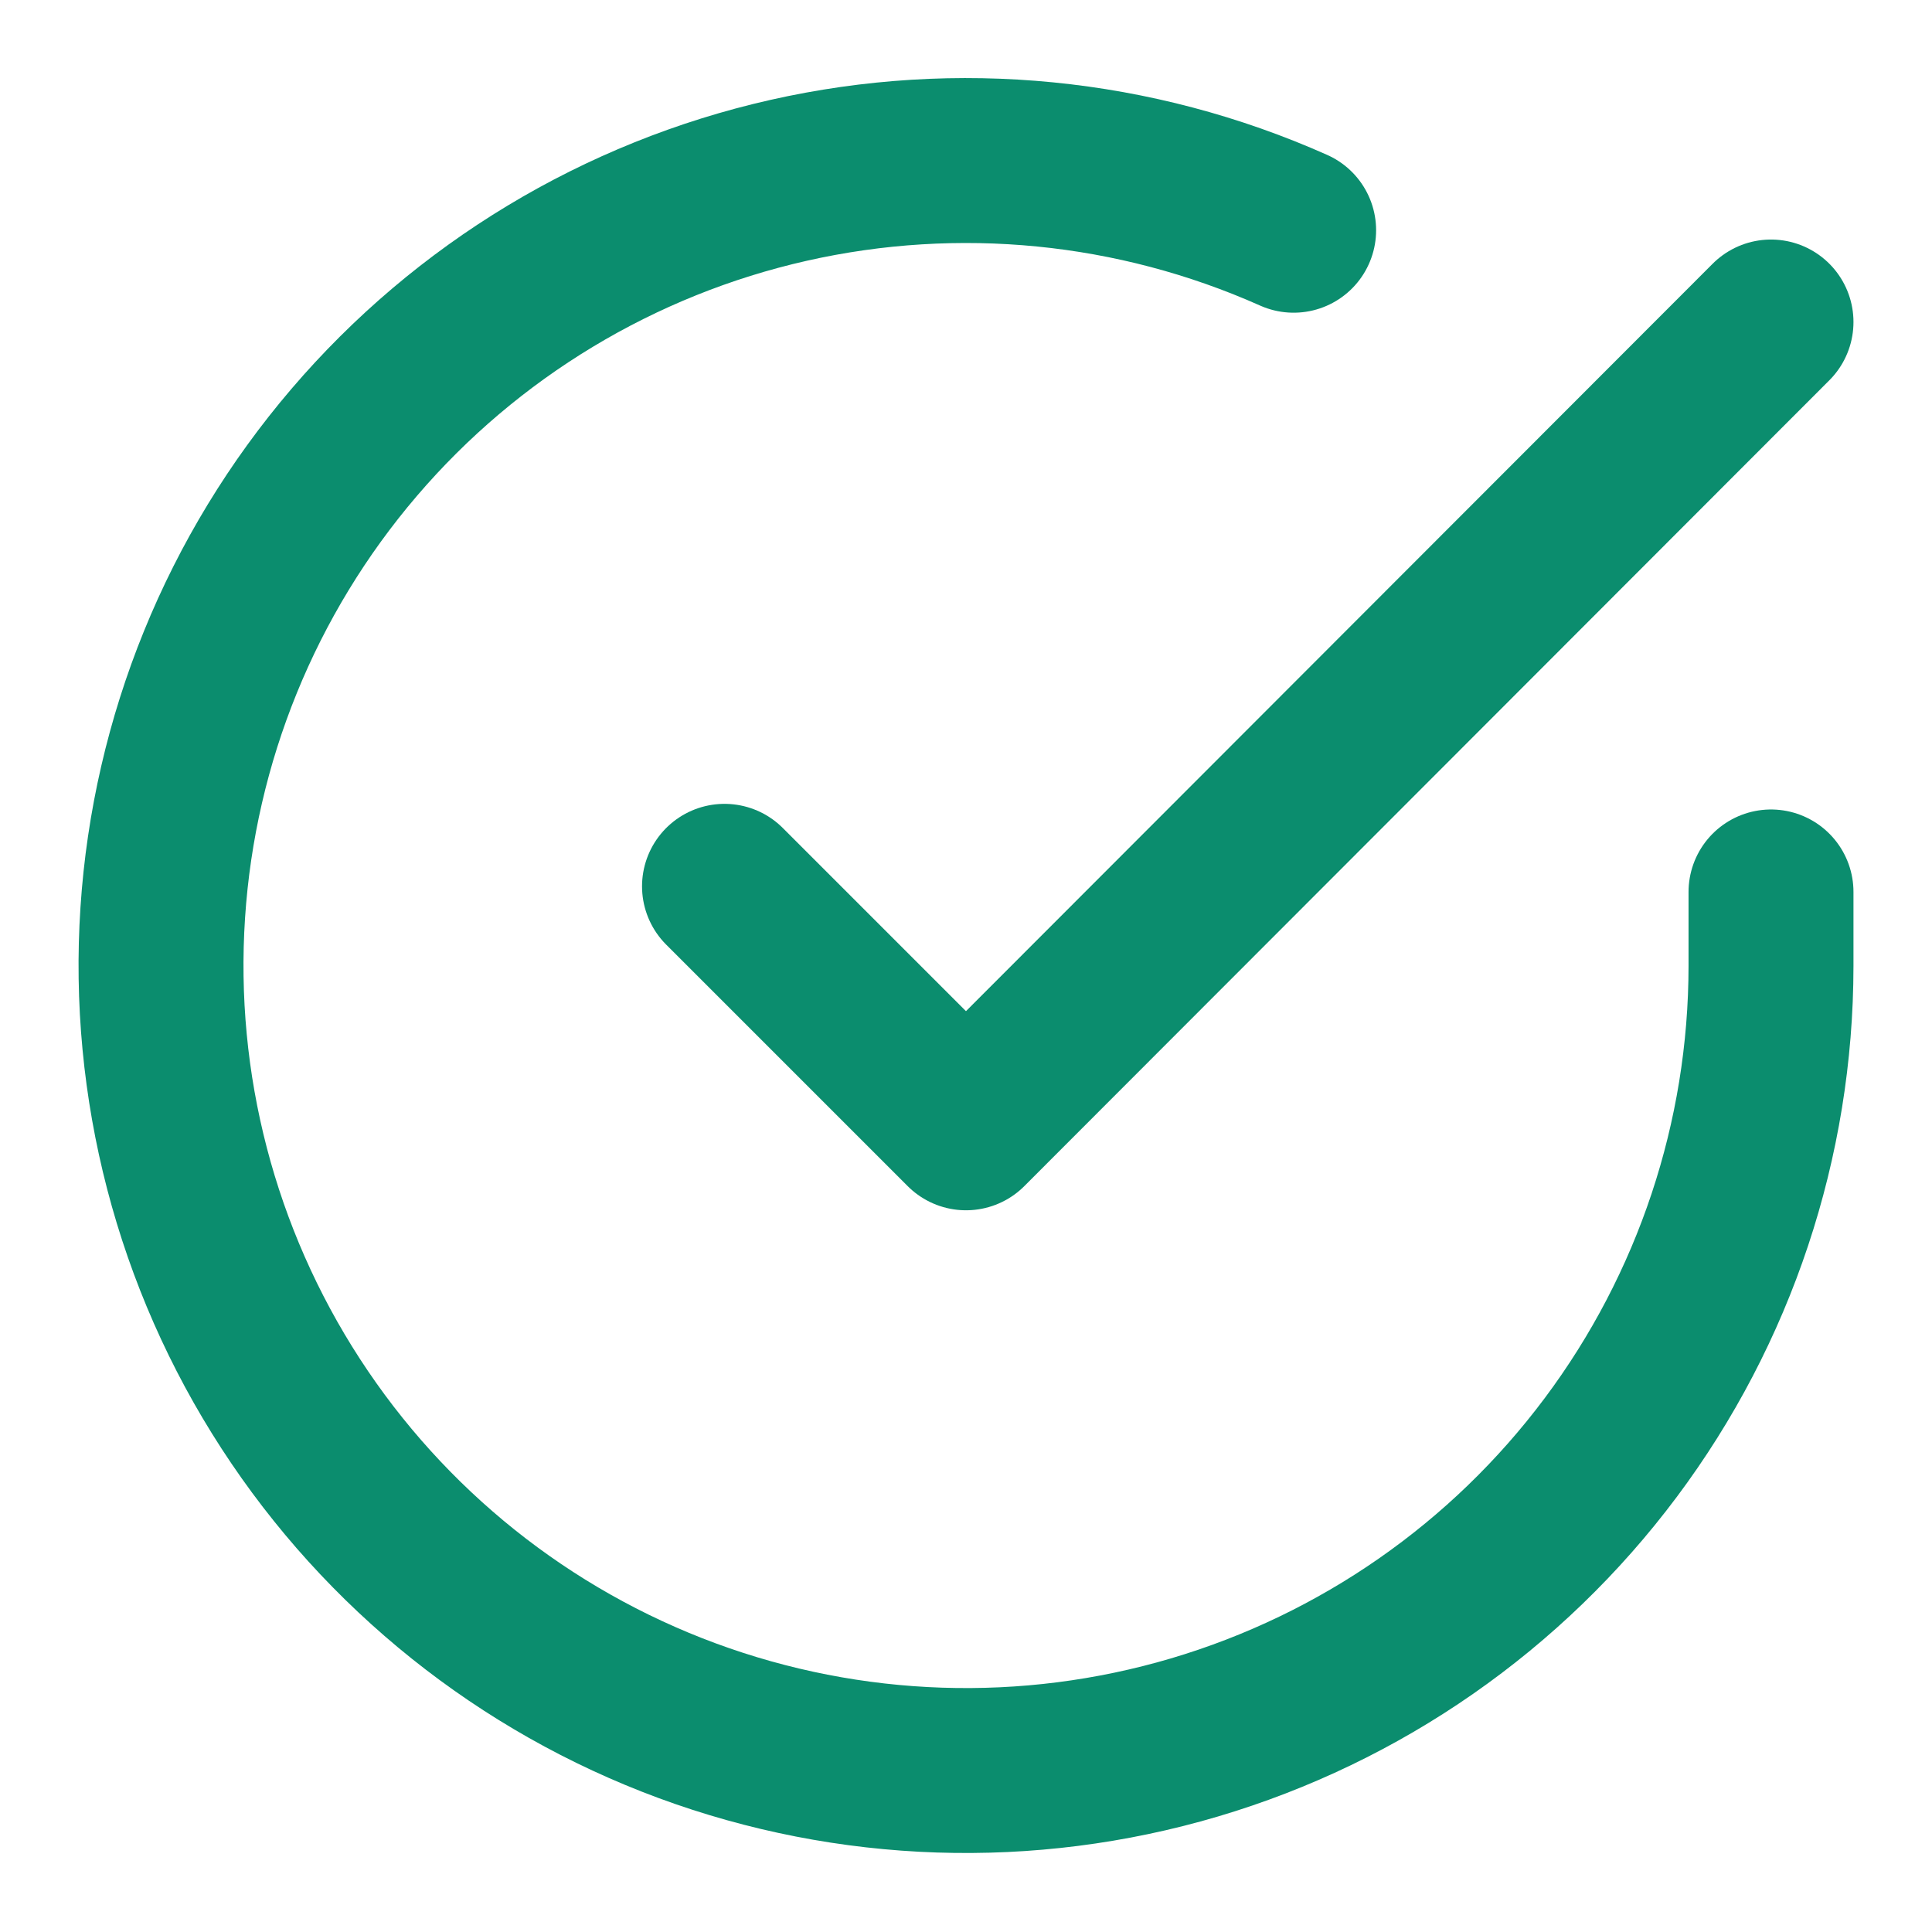
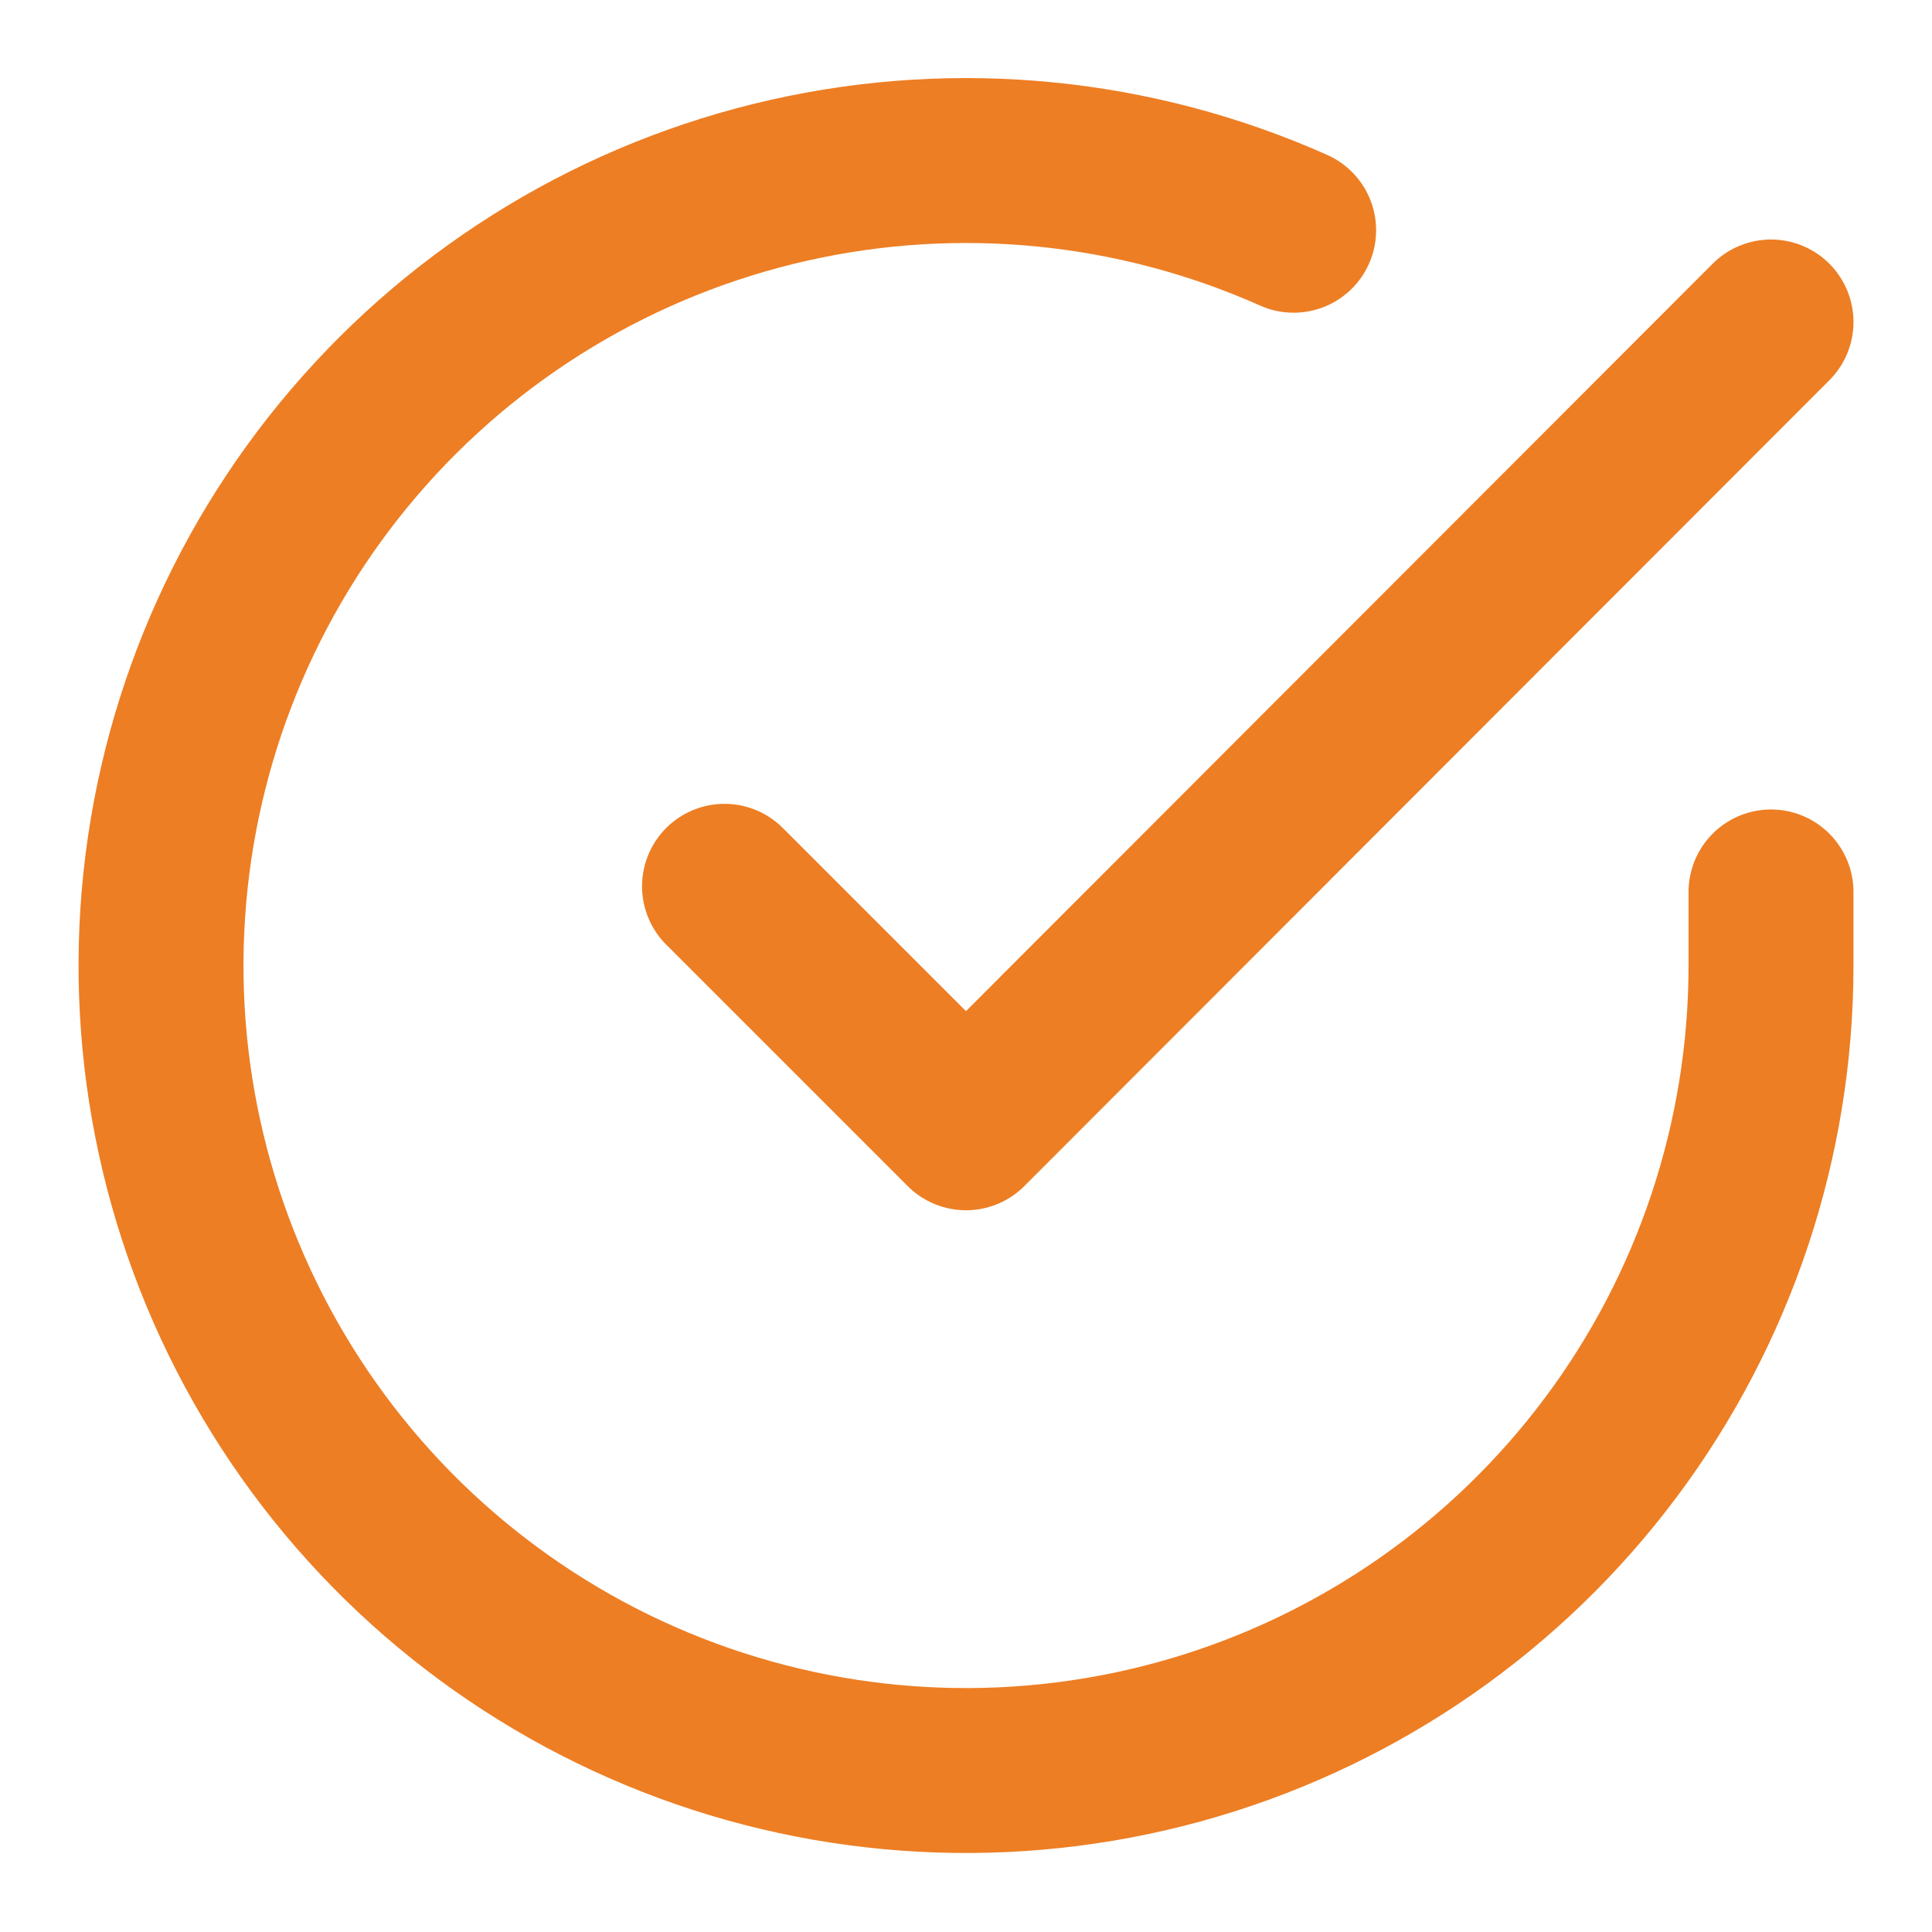
<svg xmlns="http://www.w3.org/2000/svg" width="82" height="82" viewBox="0 0 82 82" fill="none">
-   <path d="M75.167 37.857V41C75.163 48.368 72.777 55.537 68.365 61.438C63.954 67.339 57.753 71.656 50.688 73.745C43.622 75.834 36.071 75.583 29.16 73.03C22.248 70.476 16.348 65.757 12.338 59.577C8.327 53.396 6.423 46.084 6.908 38.732C7.392 31.381 10.241 24.382 15.028 18.782C19.815 13.181 26.284 9.277 33.471 7.654C40.657 6.03 48.176 6.773 54.906 9.772" stroke="#0B8D6E" stroke-width="7" stroke-linecap="round" stroke-linejoin="round" />
-   <path d="M75.167 13.667L41 47.868L30.75 37.618" stroke="#0B8D6E" stroke-width="7" stroke-linecap="round" stroke-linejoin="round" />
+   <path d="M75.167 37.857V41C75.163 48.368 72.777 55.537 68.365 61.438C63.954 67.339 57.753 71.656 50.688 73.745C43.622 75.834 36.071 75.583 29.16 73.03C22.248 70.477 16.348 65.758 12.338 59.577C8.327 53.396 6.423 46.084 6.908 38.733C7.392 31.381 10.241 24.383 15.028 18.782C19.815 13.181 26.284 9.278 33.471 7.654C40.657 6.03 48.176 6.773 54.906 9.772" stroke="#ED7E24" stroke-width="7" stroke-linecap="round" stroke-linejoin="round" />
+   <path d="M75.167 13.666L41 47.867L30.75 37.617" stroke="#ED7E24" stroke-width="7" stroke-linecap="round" stroke-linejoin="round" />
</svg>
